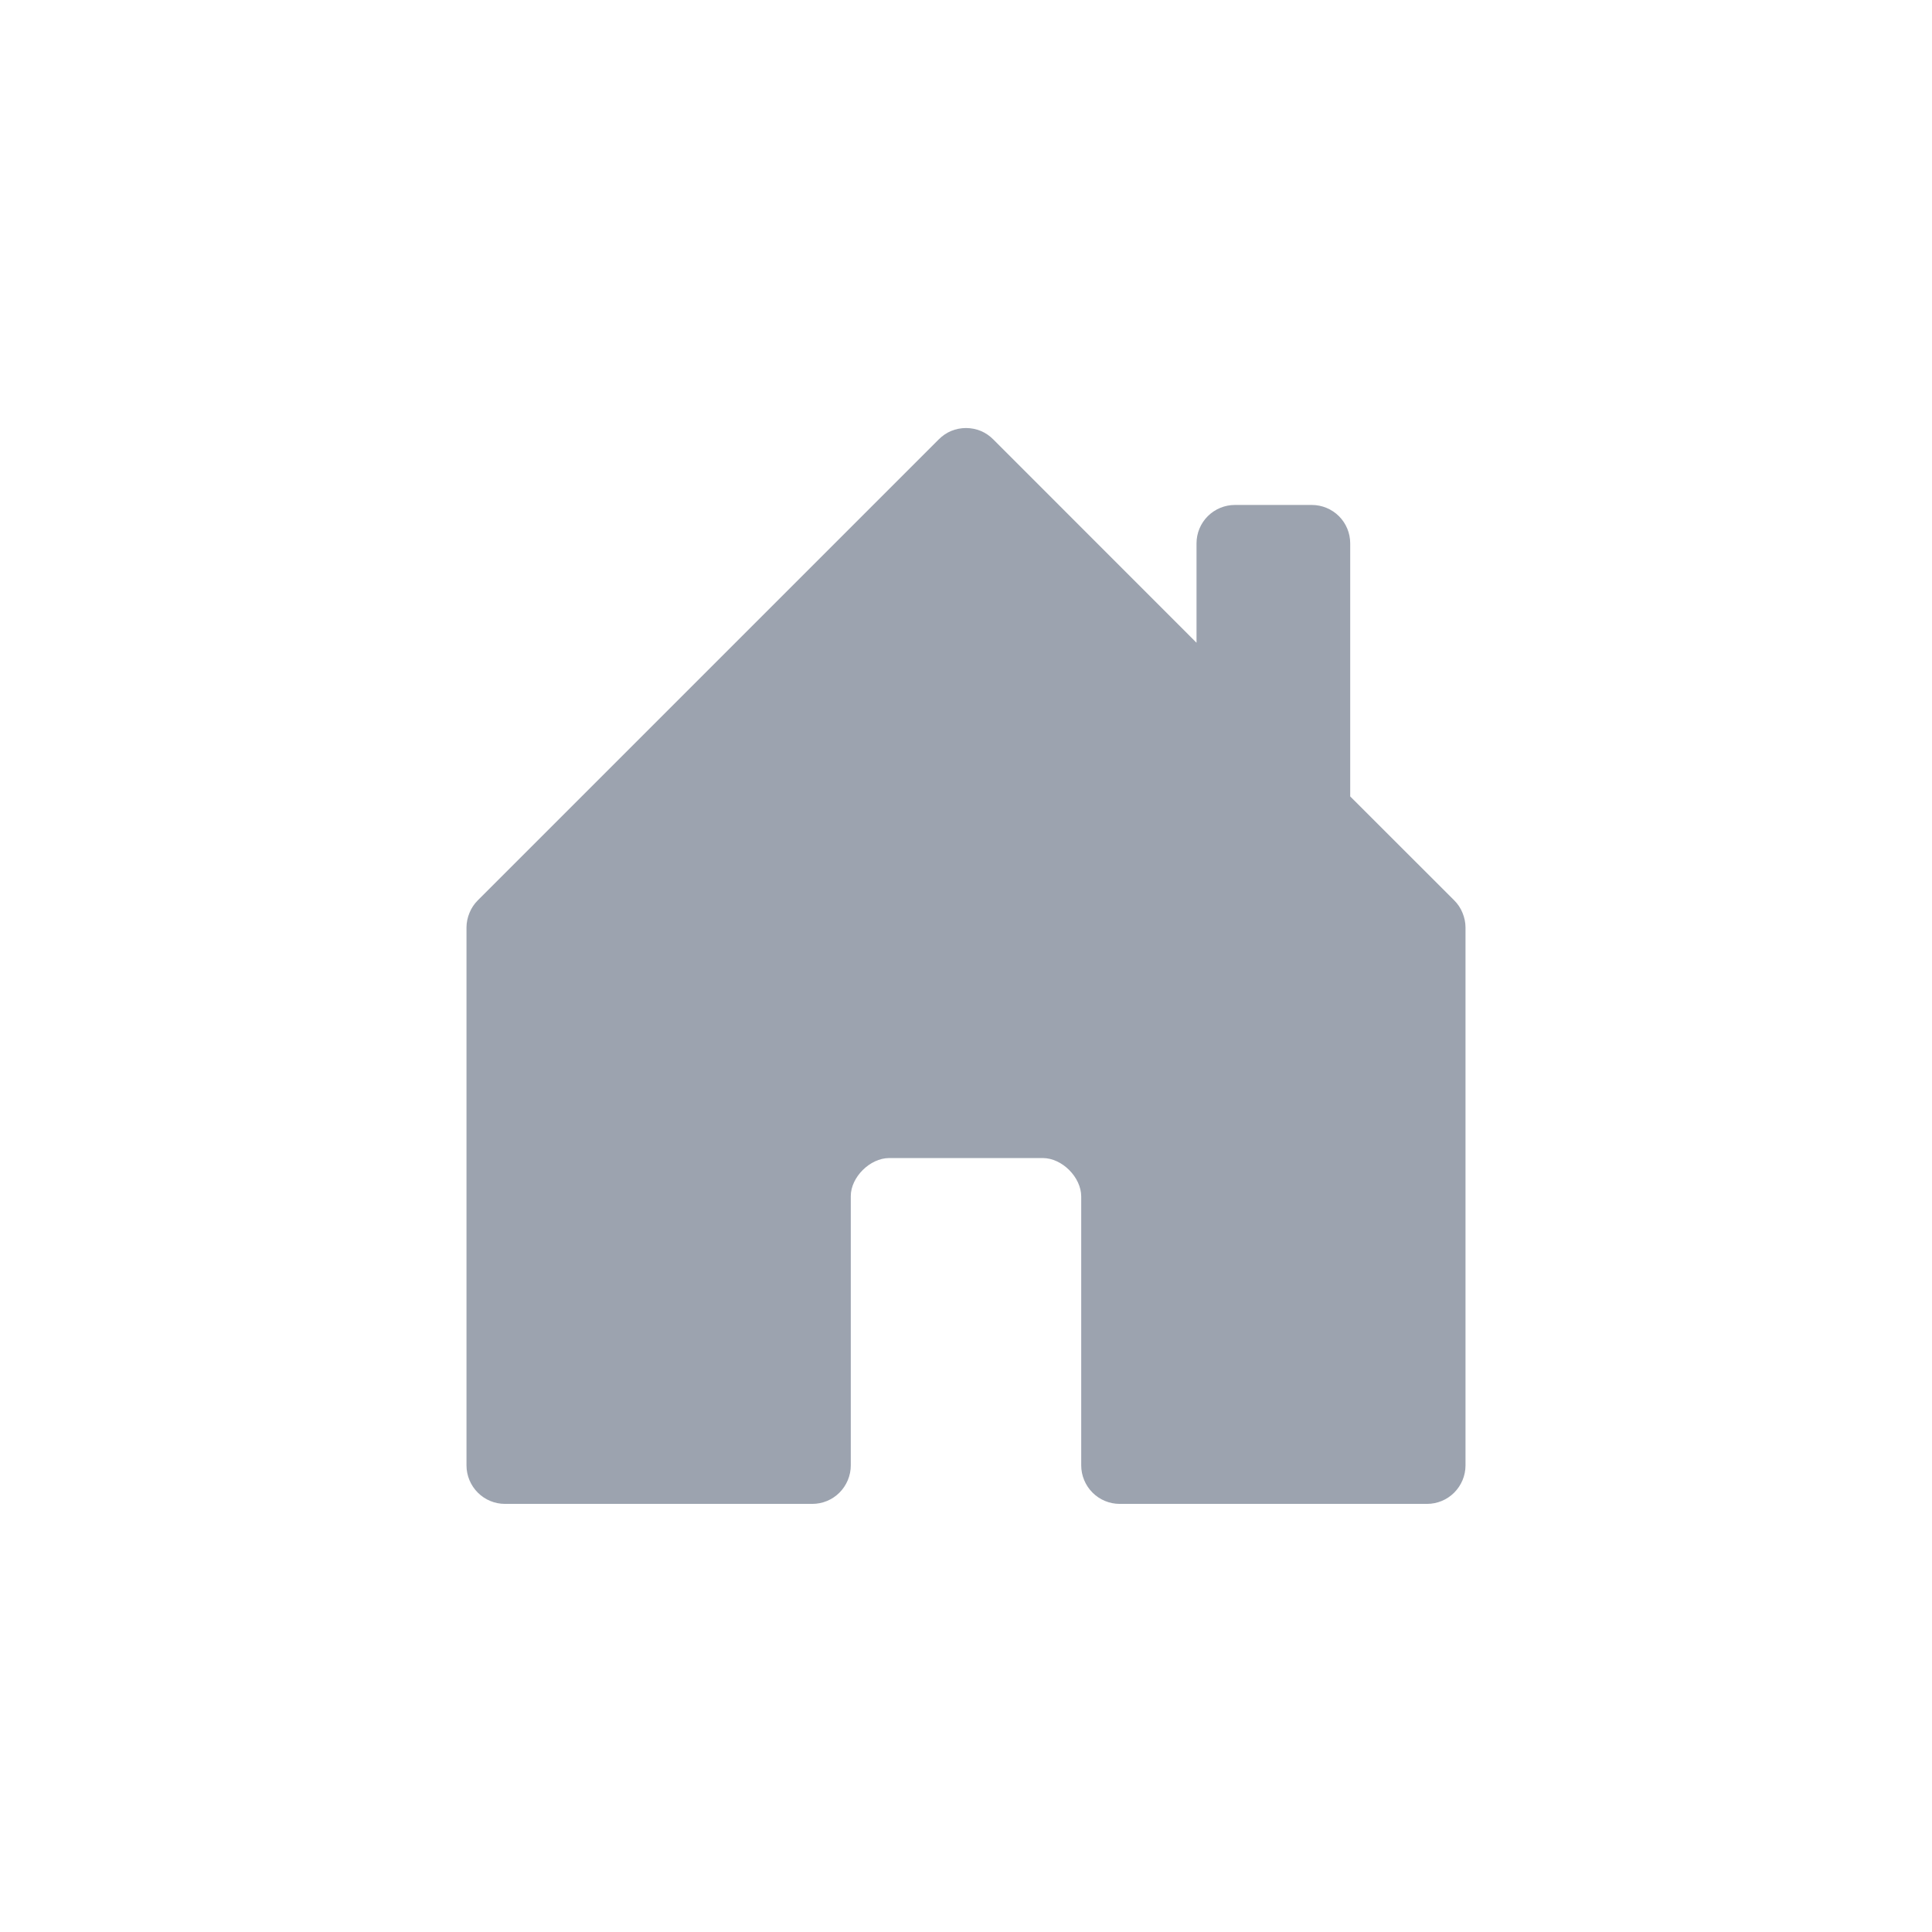
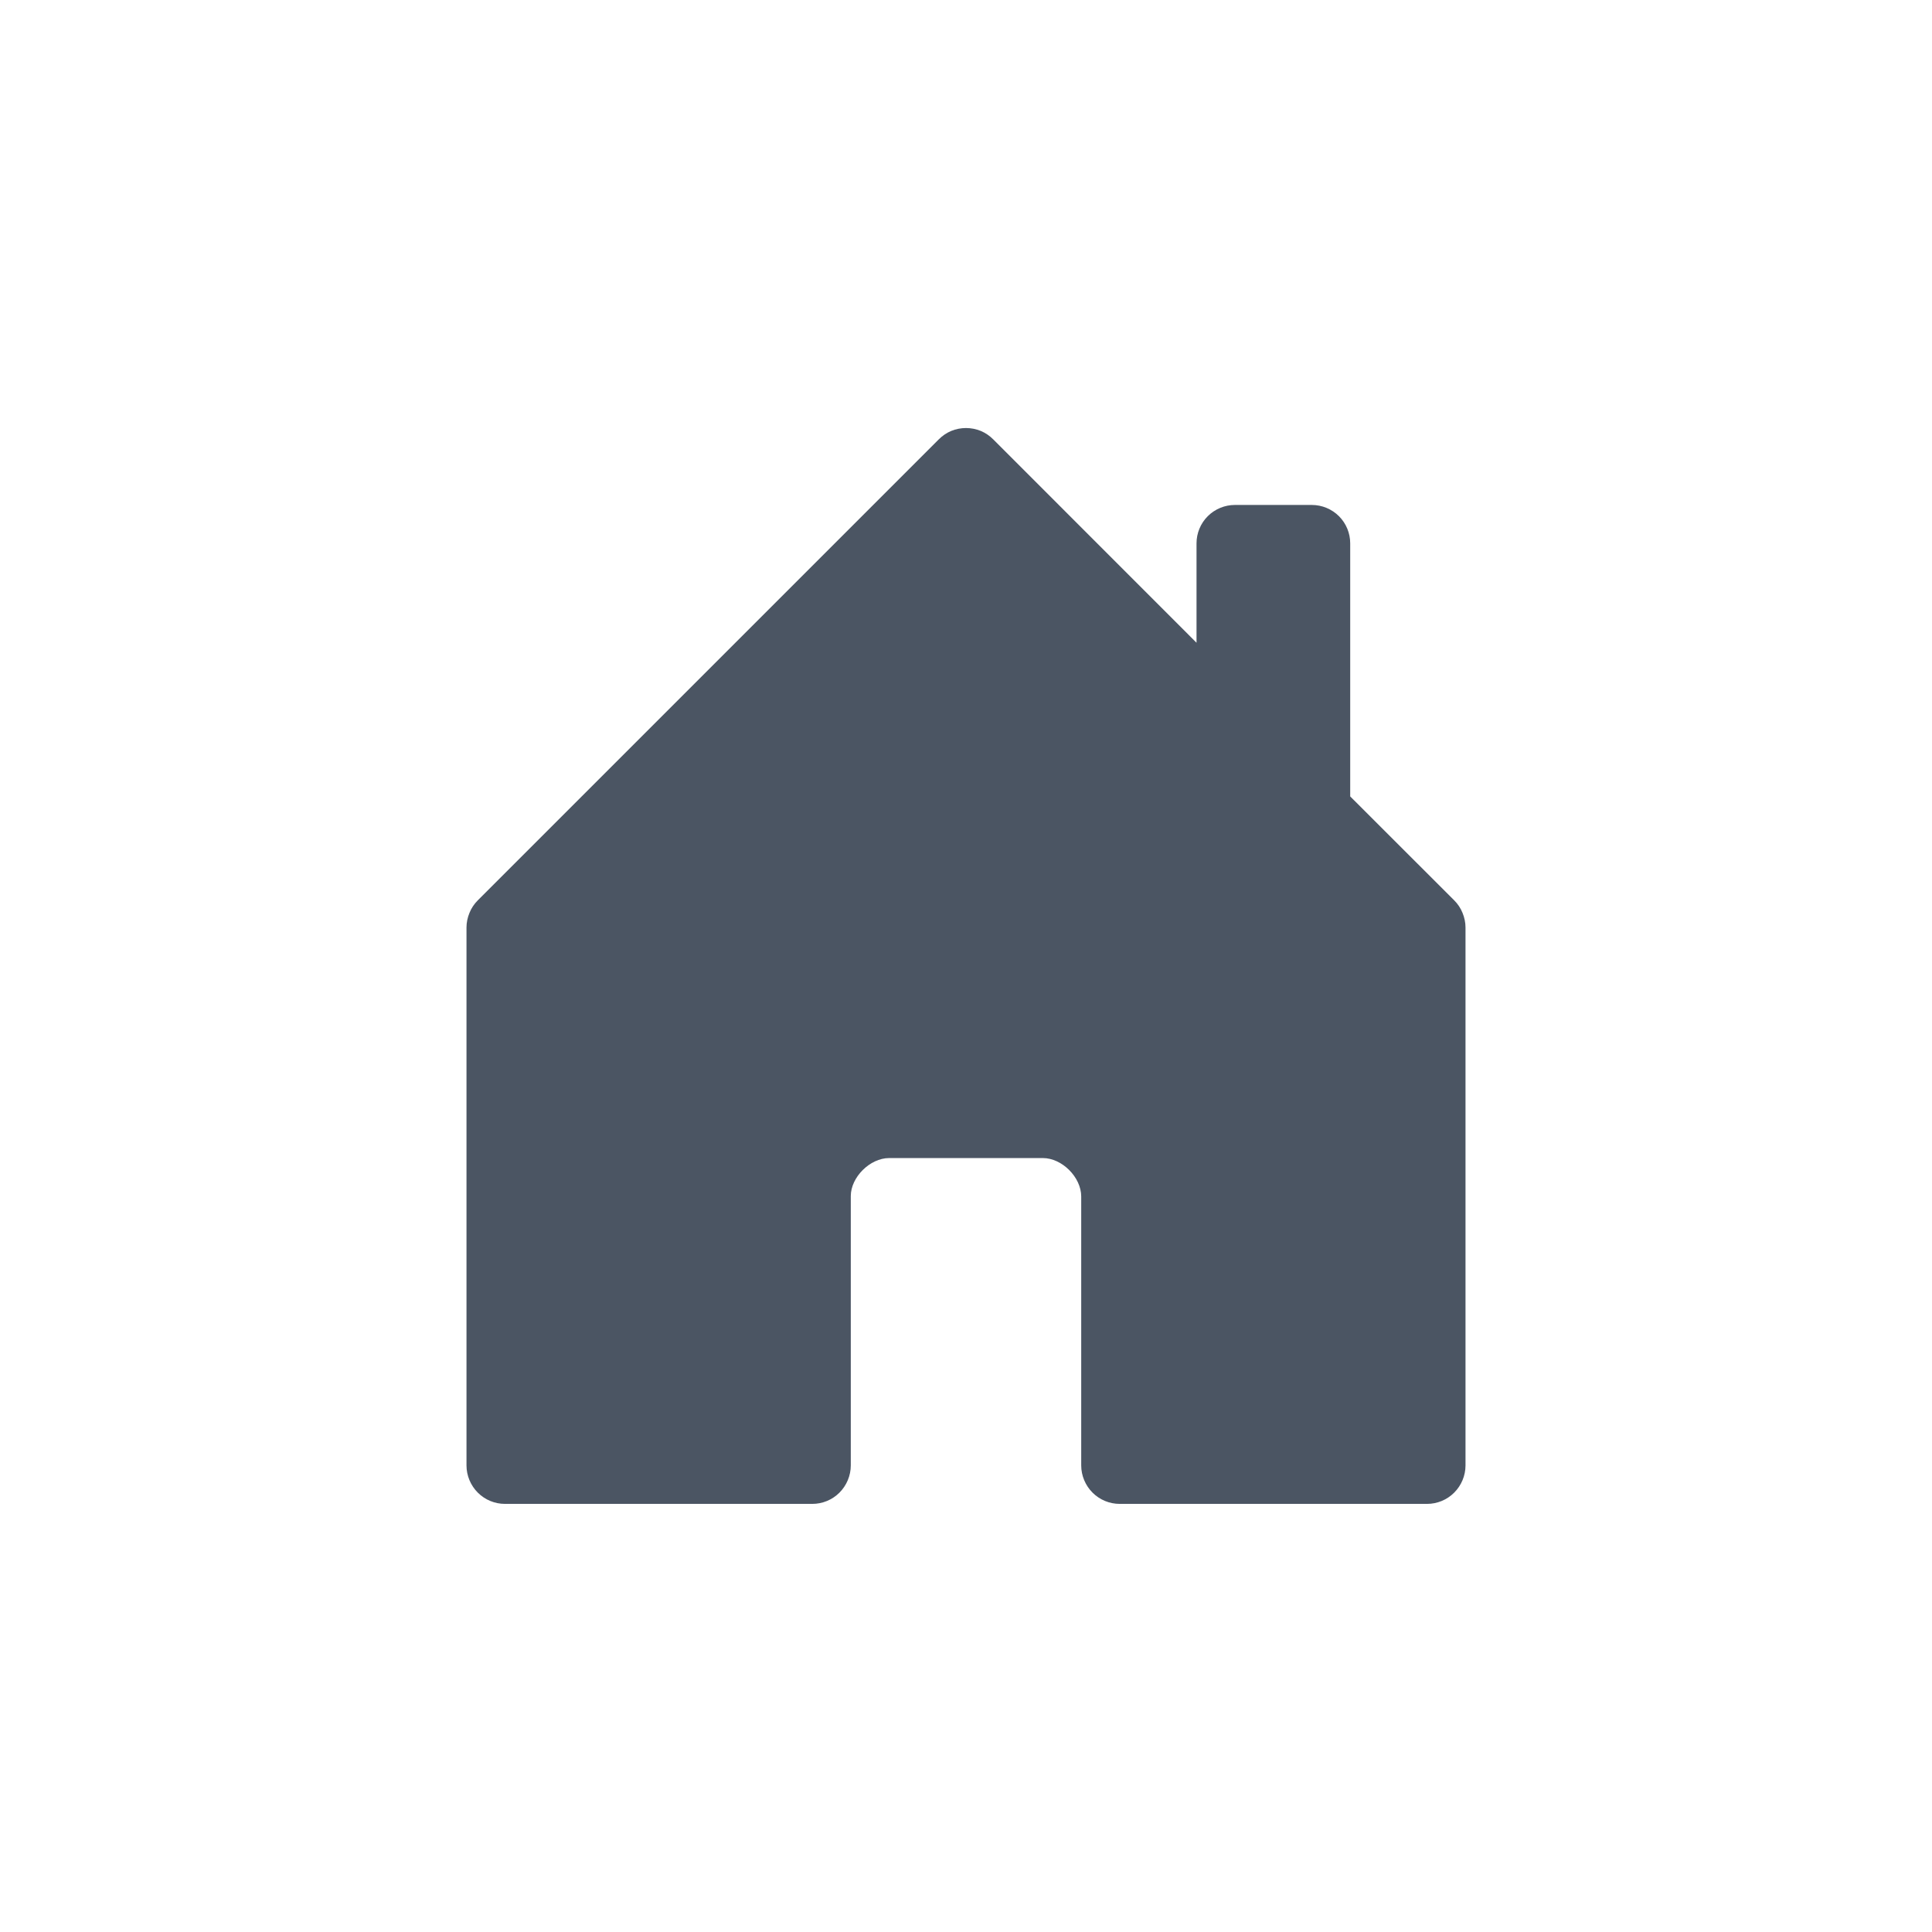
<svg xmlns="http://www.w3.org/2000/svg" width="22" height="22" viewBox="0 0 22 22" fill="none">
-   <path d="M9.688 16.687V13.62C9.688 13.406 9.906 13.187 10.125 13.187H11.875C12.094 13.187 12.312 13.406 12.312 13.625V16.687C12.312 16.803 12.359 16.915 12.441 16.997C12.523 17.079 12.634 17.125 12.75 17.125H16.25C16.366 17.125 16.477 17.079 16.559 16.997C16.641 16.915 16.688 16.803 16.688 16.687V10.562C16.688 10.505 16.676 10.448 16.654 10.395C16.633 10.342 16.6 10.293 16.56 10.253L15.375 9.069V6.187C15.375 6.071 15.329 5.96 15.247 5.878C15.165 5.796 15.053 5.75 14.938 5.75H14.062C13.947 5.75 13.835 5.796 13.753 5.878C13.671 5.96 13.625 6.071 13.625 6.187V7.319L11.31 5.003C11.269 4.962 11.221 4.929 11.168 4.907C11.114 4.885 11.057 4.874 11 4.874C10.943 4.874 10.886 4.885 10.832 4.907C10.779 4.929 10.731 4.962 10.69 5.003L5.44 10.253C5.4 10.293 5.367 10.342 5.346 10.395C5.324 10.448 5.312 10.505 5.312 10.562V16.687C5.312 16.803 5.359 16.915 5.441 16.997C5.523 17.079 5.634 17.125 5.75 17.125H9.25C9.366 17.125 9.477 17.079 9.559 16.997C9.641 16.915 9.688 16.803 9.688 16.687Z" fill="#9CA3AF" />
+   <path d="M9.688 16.687V13.62C9.688 13.406 9.906 13.187 10.125 13.187H11.875C12.094 13.187 12.312 13.406 12.312 13.625V16.687C12.312 16.803 12.359 16.915 12.441 16.997C12.523 17.079 12.634 17.125 12.75 17.125H16.25C16.366 17.125 16.477 17.079 16.559 16.997C16.641 16.915 16.688 16.803 16.688 16.687V10.562C16.688 10.505 16.676 10.448 16.654 10.395C16.633 10.342 16.6 10.293 16.56 10.253L15.375 9.069V6.187C15.375 6.071 15.329 5.96 15.247 5.878C15.165 5.796 15.053 5.75 14.938 5.75H14.062C13.947 5.75 13.835 5.796 13.753 5.878C13.671 5.96 13.625 6.071 13.625 6.187V7.319L11.31 5.003C11.269 4.962 11.221 4.929 11.168 4.907C11.114 4.885 11.057 4.874 11 4.874C10.943 4.874 10.886 4.885 10.832 4.907C10.779 4.929 10.731 4.962 10.69 5.003L5.44 10.253C5.4 10.293 5.367 10.342 5.346 10.395C5.324 10.448 5.312 10.505 5.312 10.562V16.687C5.312 16.803 5.359 16.915 5.441 16.997C5.523 17.079 5.634 17.125 5.75 17.125H9.25C9.366 17.125 9.477 17.079 9.559 16.997C9.641 16.915 9.688 16.803 9.688 16.687Z" fill="#4B5563" />
</svg>
